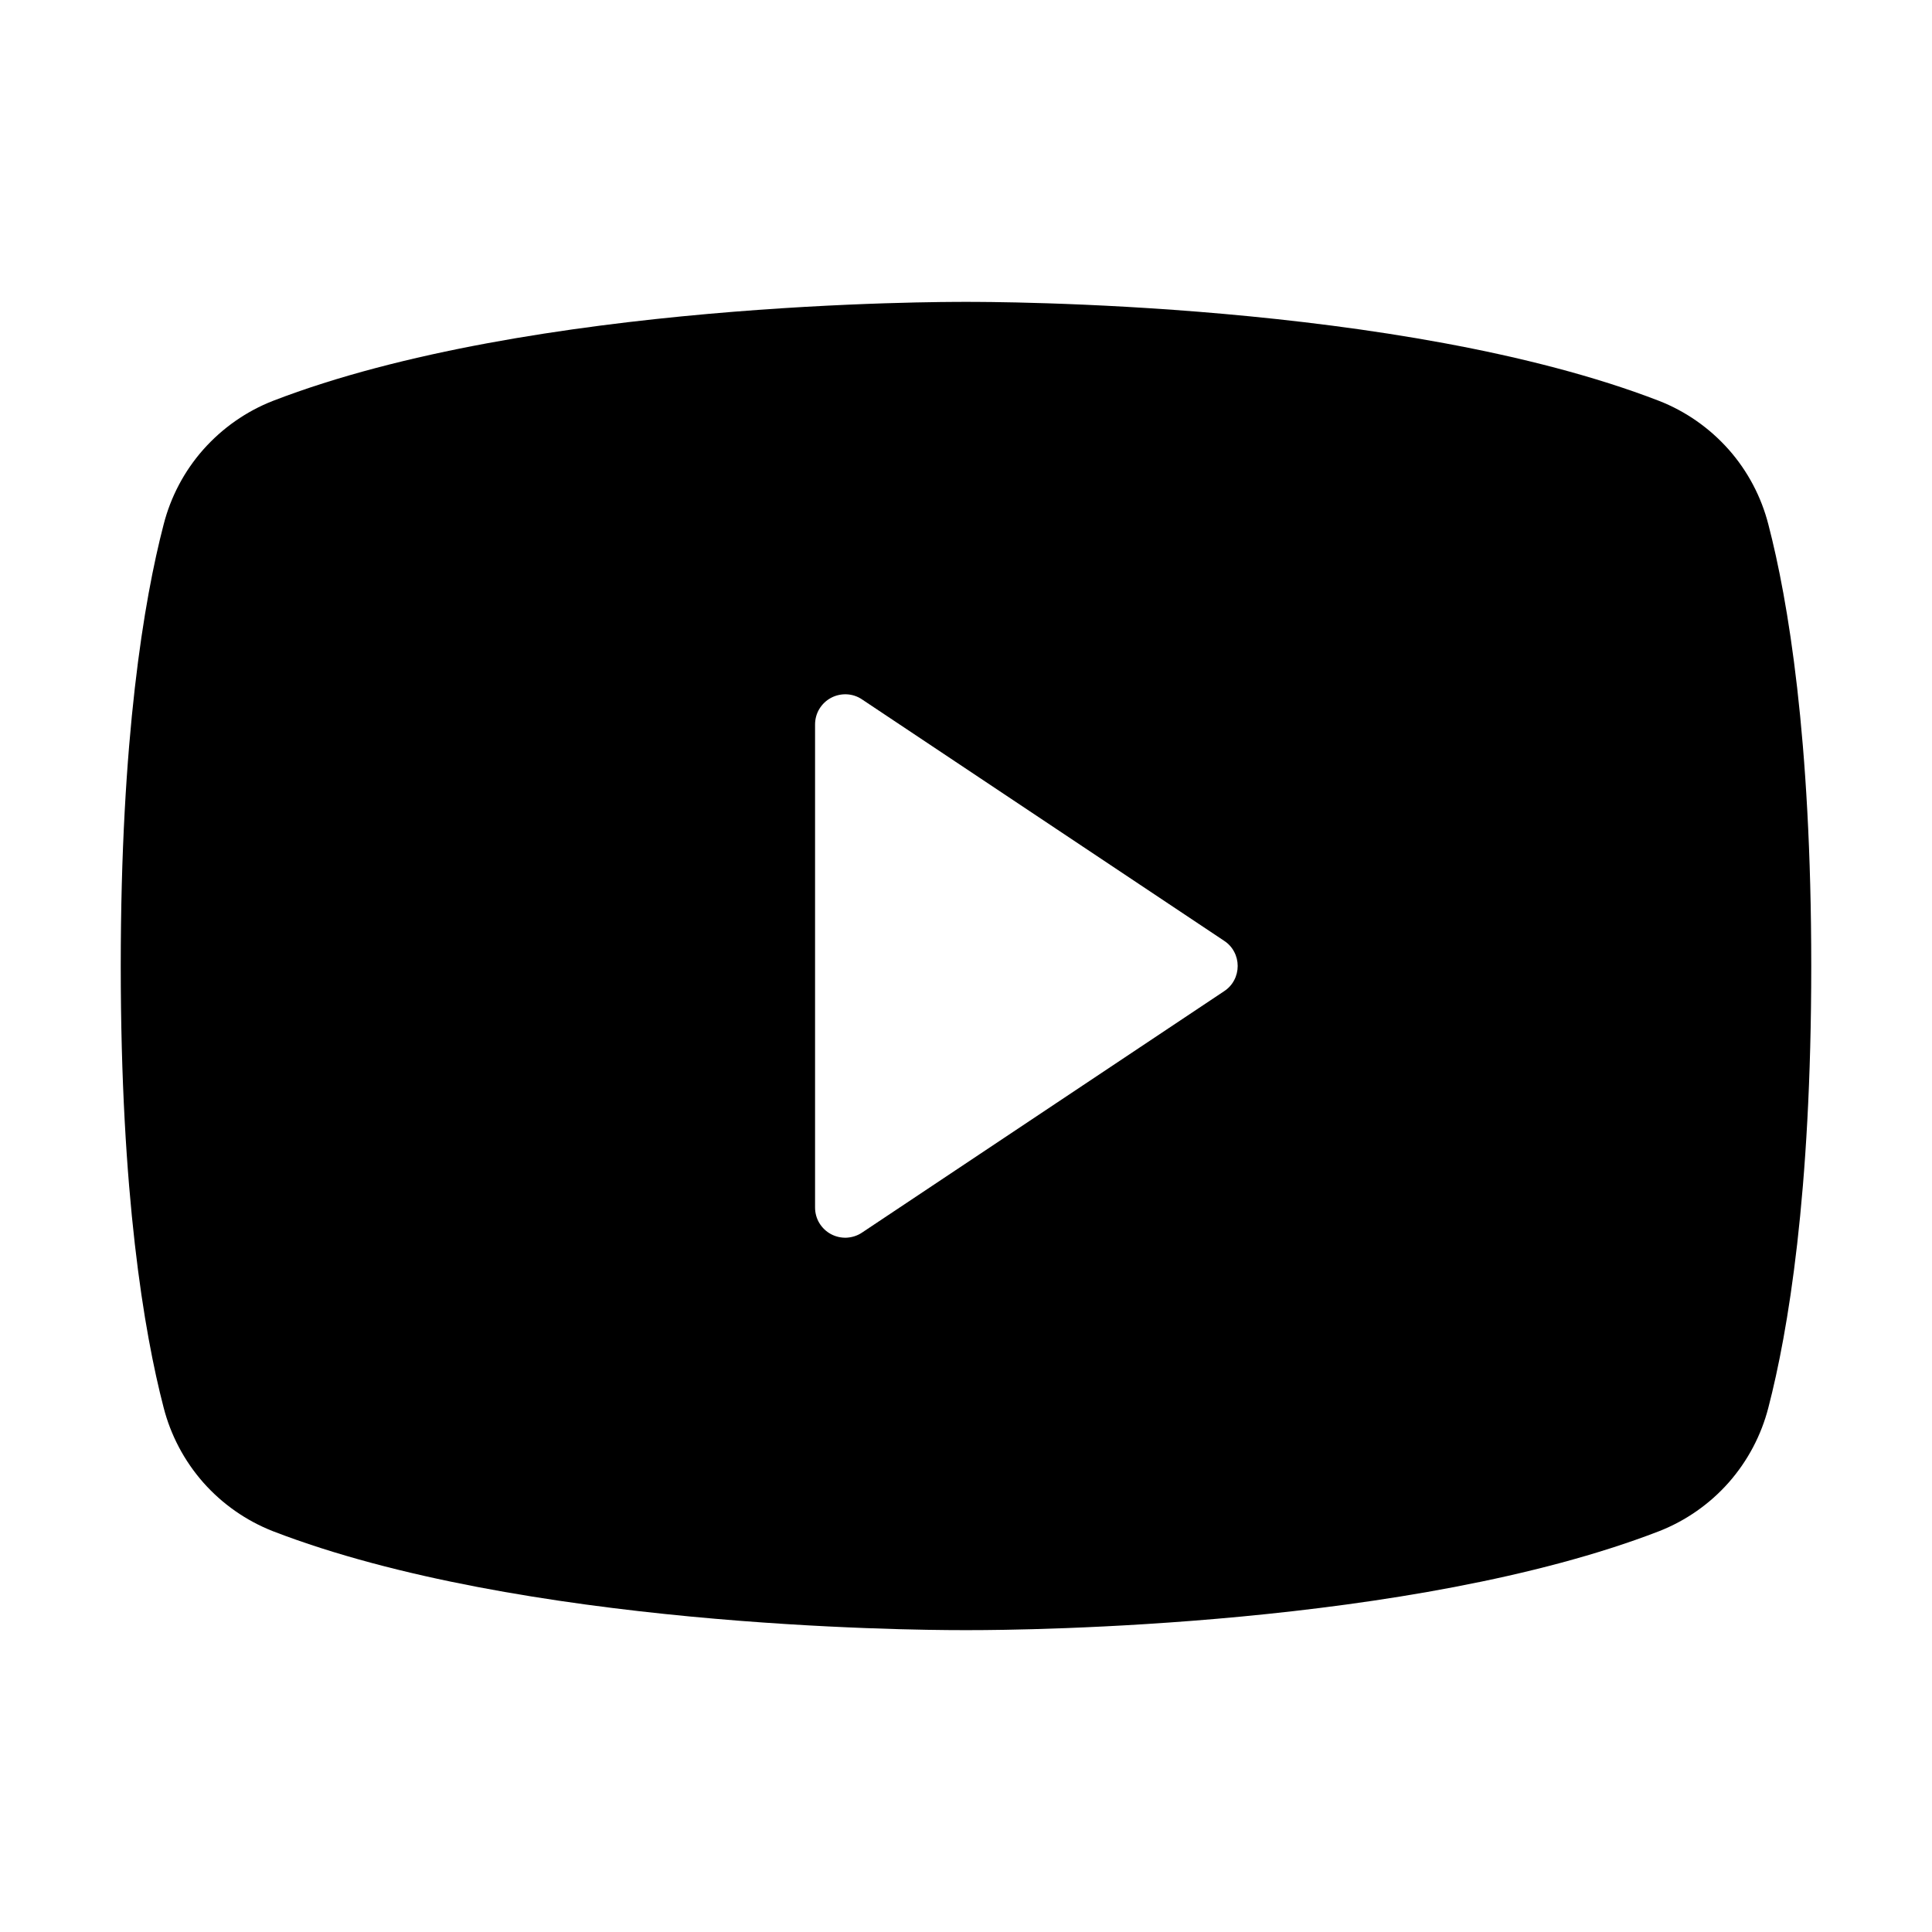
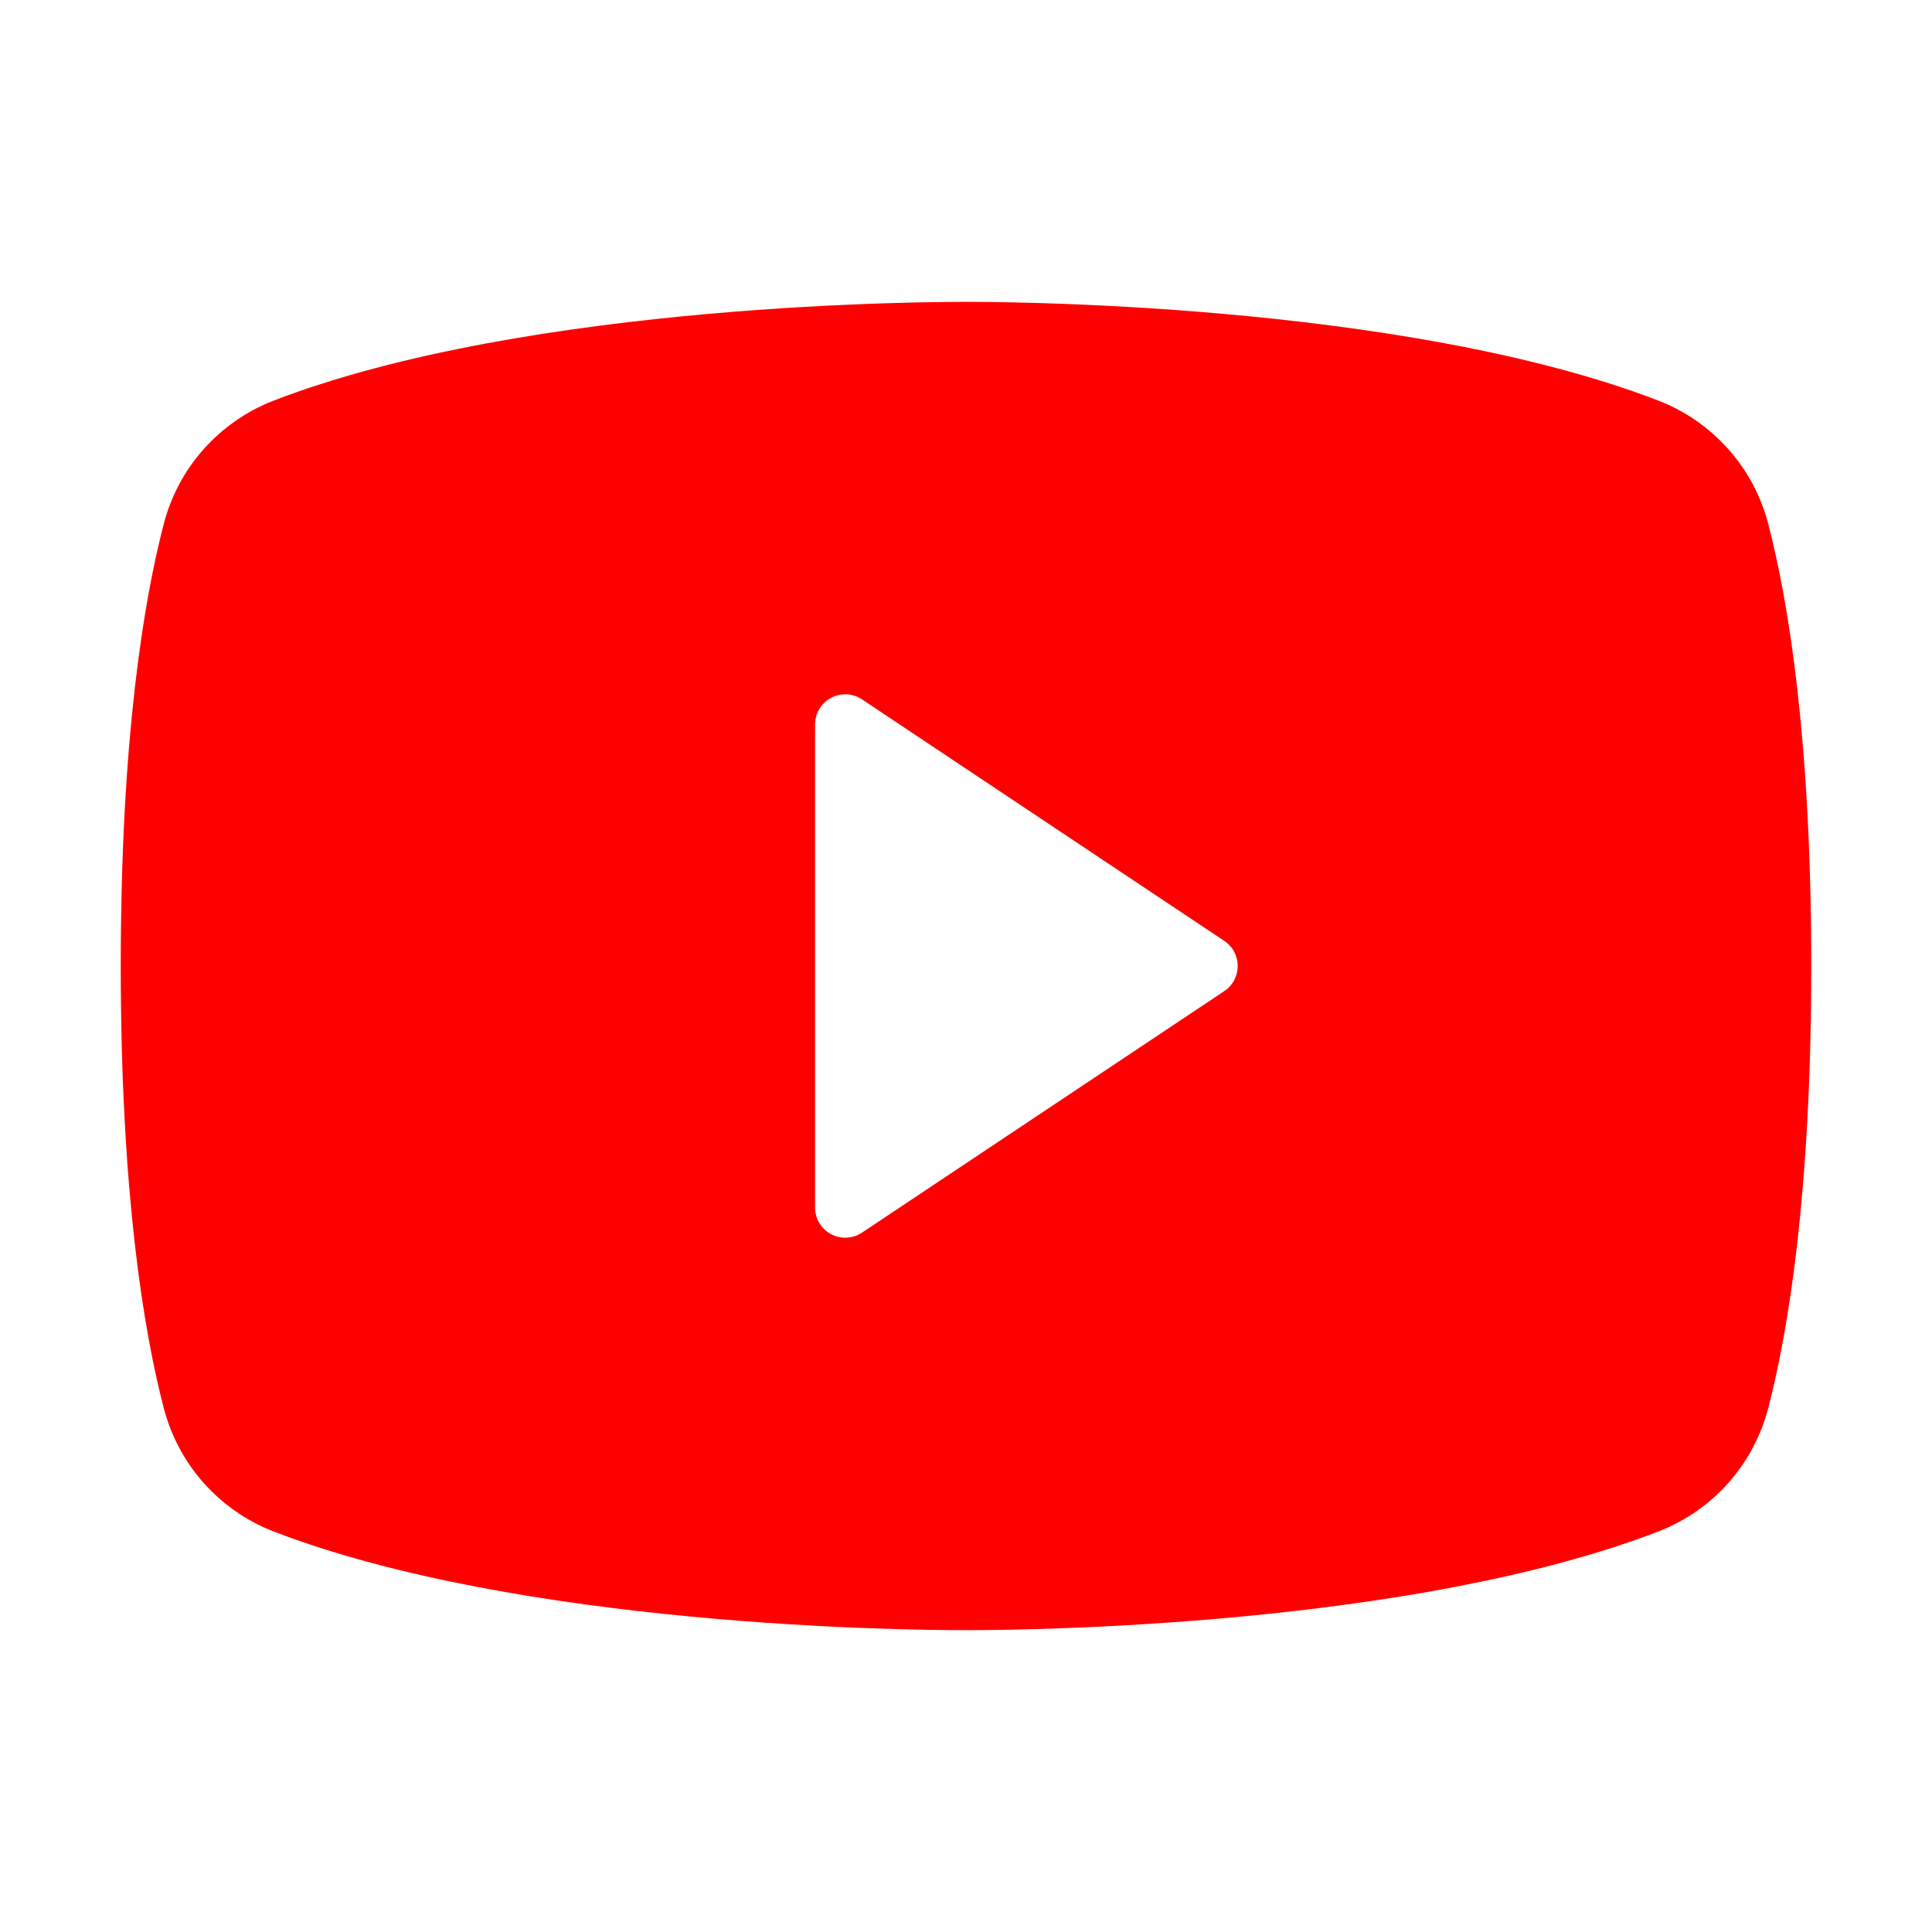
<svg xmlns="http://www.w3.org/2000/svg" width="24" height="24" viewBox="0 0 24 24" fill="none">
-   <path d="M21.968 6.518C21.88 6.172 21.711 5.852 21.475 5.585C21.238 5.318 20.942 5.11 20.61 4.98C17.396 3.739 12.281 3.75 12 3.75C11.719 3.75 6.604 3.739 3.39 4.98C3.058 5.11 2.762 5.318 2.525 5.585C2.289 5.852 2.12 6.172 2.032 6.518C1.789 7.453 1.5 9.163 1.5 12C1.5 14.837 1.789 16.547 2.032 17.483C2.12 17.828 2.289 18.148 2.525 18.416C2.761 18.683 3.058 18.891 3.39 19.021C6.469 20.209 11.287 20.25 11.938 20.25H12.062C12.713 20.25 17.534 20.209 20.61 19.021C20.942 18.891 21.239 18.683 21.475 18.416C21.711 18.148 21.88 17.828 21.968 17.483C22.211 16.545 22.5 14.837 22.5 12C22.5 9.163 22.211 7.453 21.968 6.518ZM15.208 12.312L10.708 15.312C10.652 15.35 10.586 15.371 10.518 15.375C10.45 15.378 10.383 15.363 10.323 15.331C10.263 15.299 10.213 15.251 10.178 15.193C10.143 15.135 10.125 15.068 10.125 15V9C10.125 8.932 10.143 8.865 10.178 8.807C10.213 8.749 10.263 8.701 10.323 8.669C10.383 8.637 10.45 8.622 10.518 8.625C10.586 8.628 10.652 8.65 10.708 8.688L15.208 11.688C15.26 11.722 15.302 11.768 15.331 11.823C15.36 11.877 15.375 11.938 15.375 12C15.375 12.062 15.36 12.123 15.331 12.177C15.302 12.232 15.26 12.278 15.208 12.312Z" fill="black" />
+   <path d="M21.968 6.518C21.88 6.172 21.711 5.852 21.475 5.585C21.238 5.318 20.942 5.11 20.61 4.98C17.396 3.739 12.281 3.75 12 3.75C11.719 3.75 6.604 3.739 3.39 4.98C3.058 5.11 2.762 5.318 2.525 5.585C2.289 5.852 2.12 6.172 2.032 6.518C1.789 7.453 1.5 9.163 1.5 12C1.5 14.837 1.789 16.547 2.032 17.483C2.12 17.828 2.289 18.148 2.525 18.416C2.761 18.683 3.058 18.891 3.39 19.021C6.469 20.209 11.287 20.25 11.938 20.25H12.062C12.713 20.25 17.534 20.209 20.61 19.021C20.942 18.891 21.239 18.683 21.475 18.416C21.711 18.148 21.88 17.828 21.968 17.483C22.211 16.545 22.5 14.837 22.5 12C22.5 9.163 22.211 7.453 21.968 6.518ZM15.208 12.312L10.708 15.312C10.652 15.35 10.586 15.371 10.518 15.375C10.45 15.378 10.383 15.363 10.323 15.331C10.263 15.299 10.213 15.251 10.178 15.193C10.143 15.135 10.125 15.068 10.125 15V9C10.125 8.932 10.143 8.865 10.178 8.807C10.213 8.749 10.263 8.701 10.323 8.669C10.383 8.637 10.45 8.622 10.518 8.625C10.586 8.628 10.652 8.65 10.708 8.688L15.208 11.688C15.26 11.722 15.302 11.768 15.331 11.823C15.36 11.877 15.375 11.938 15.375 12C15.375 12.062 15.36 12.123 15.331 12.177C15.302 12.232 15.26 12.278 15.208 12.312Z" fill="red" />
</svg>
